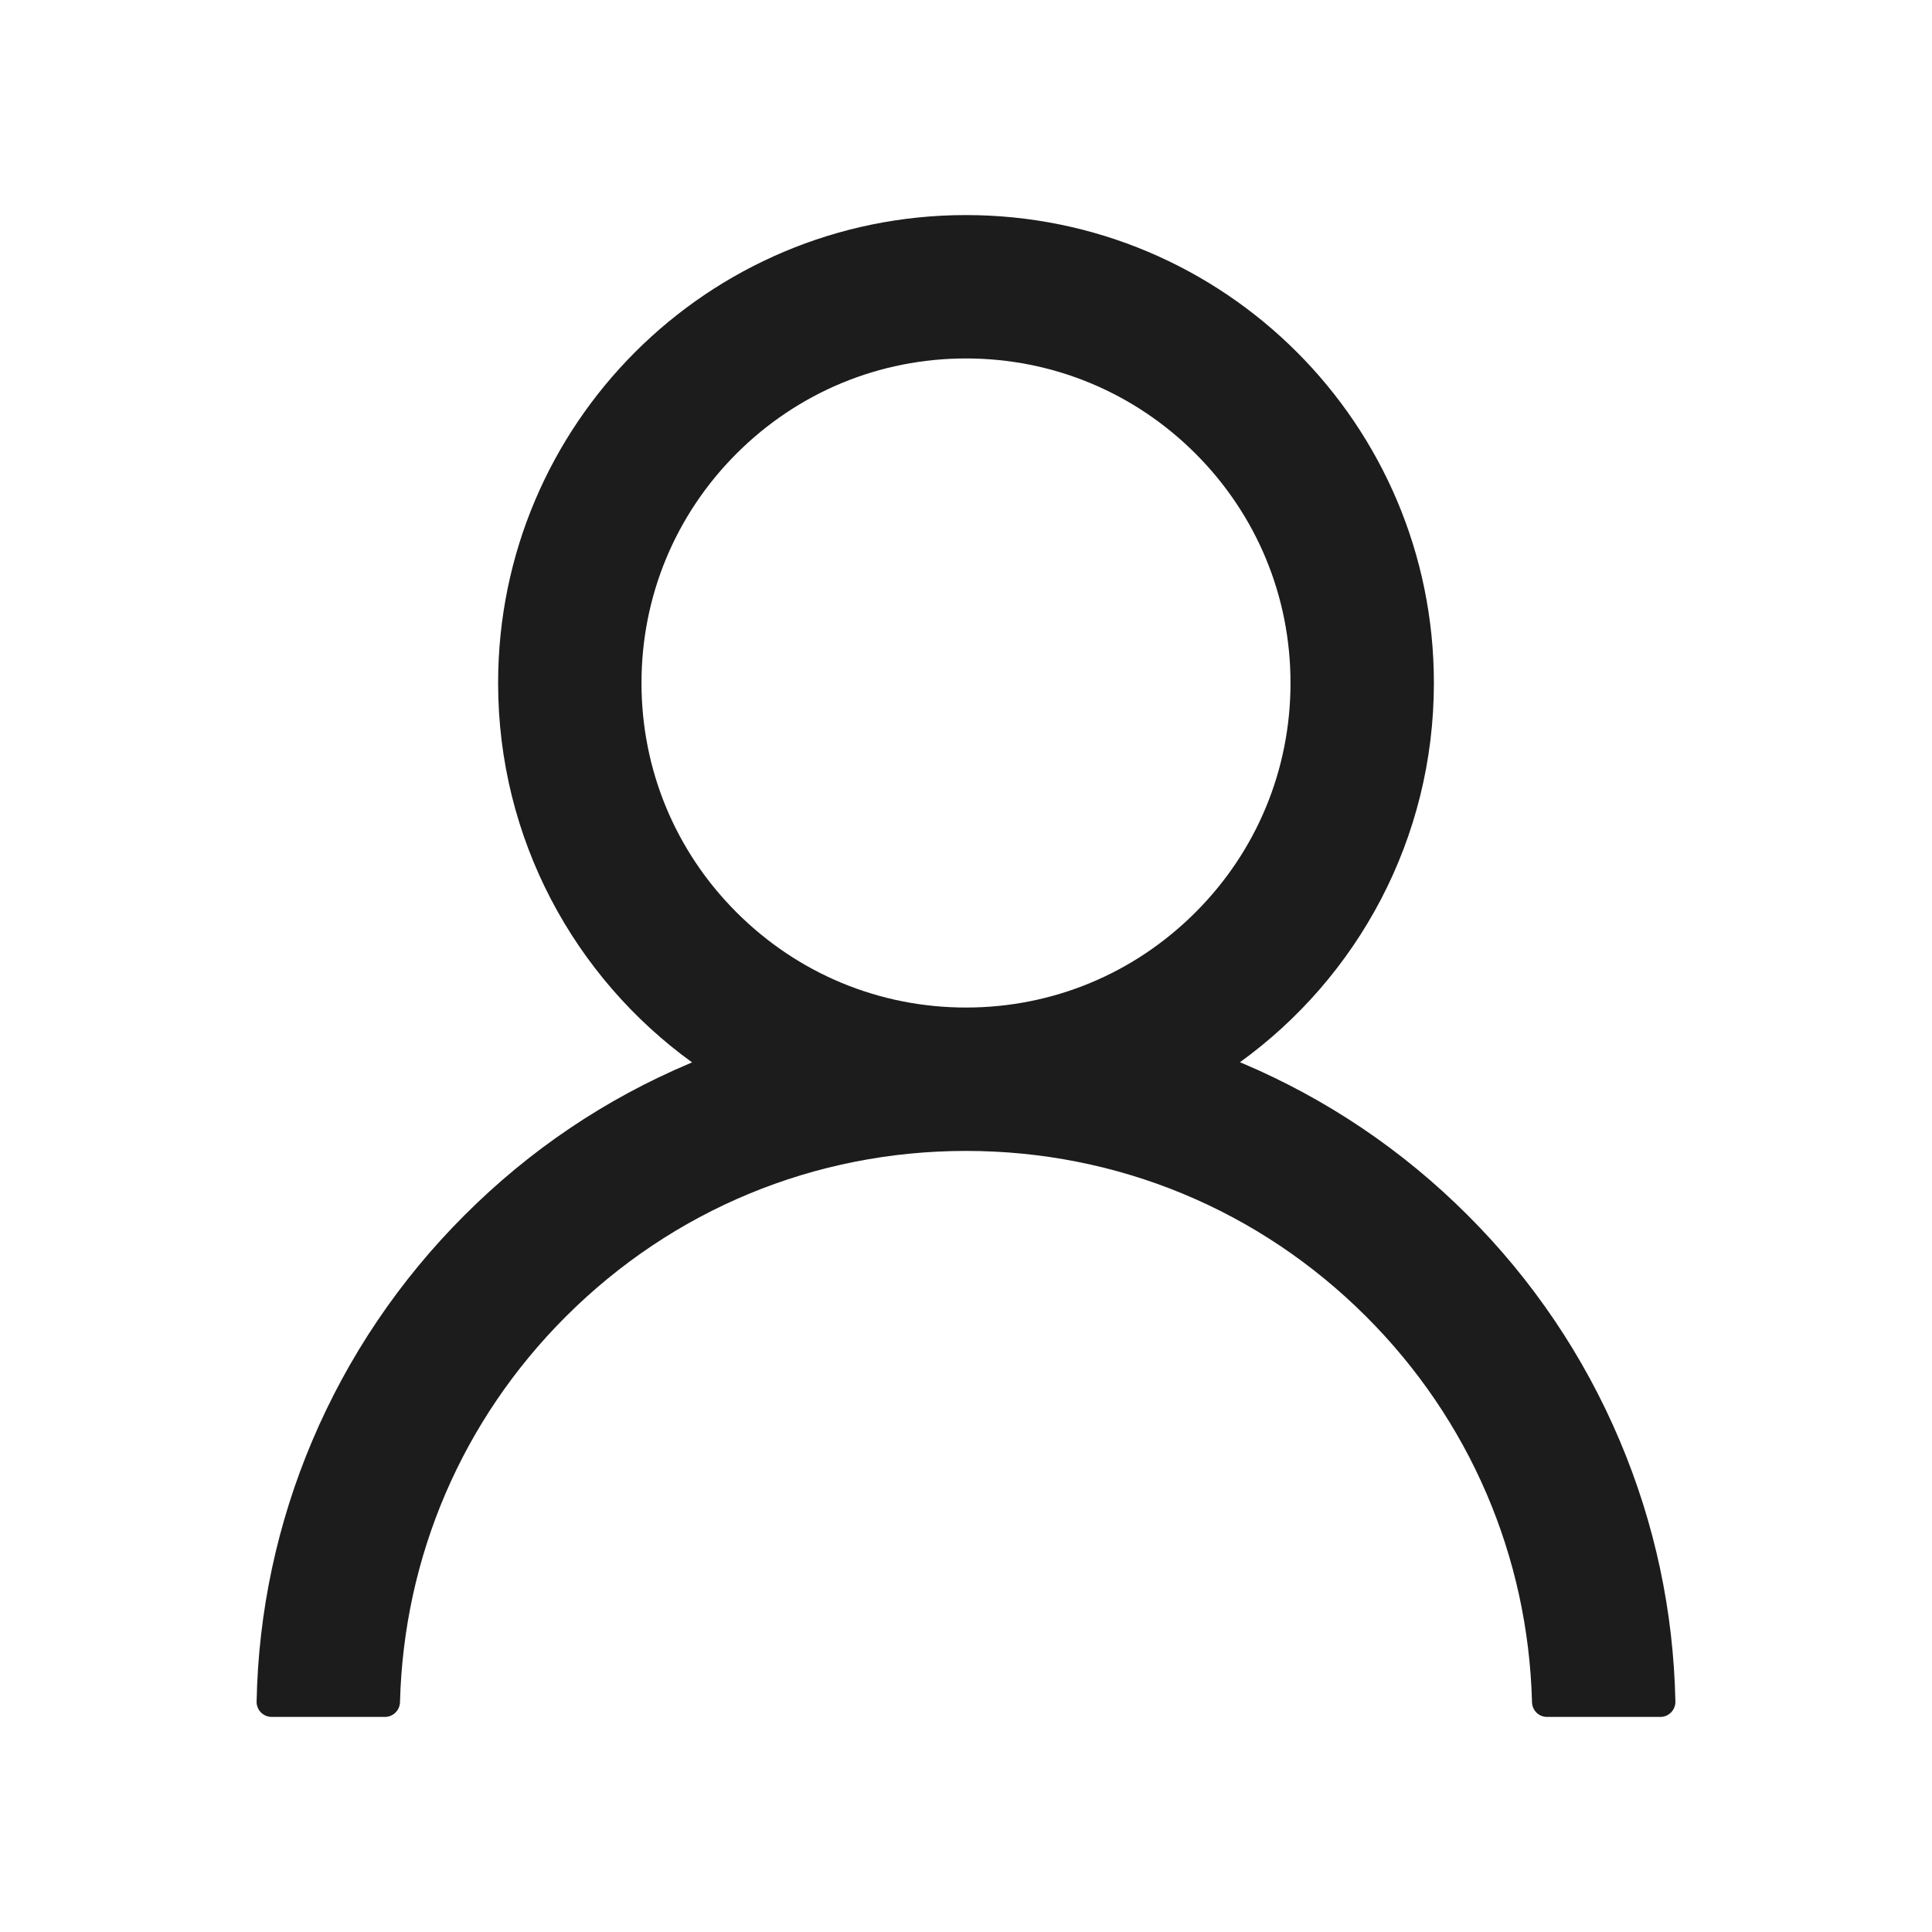
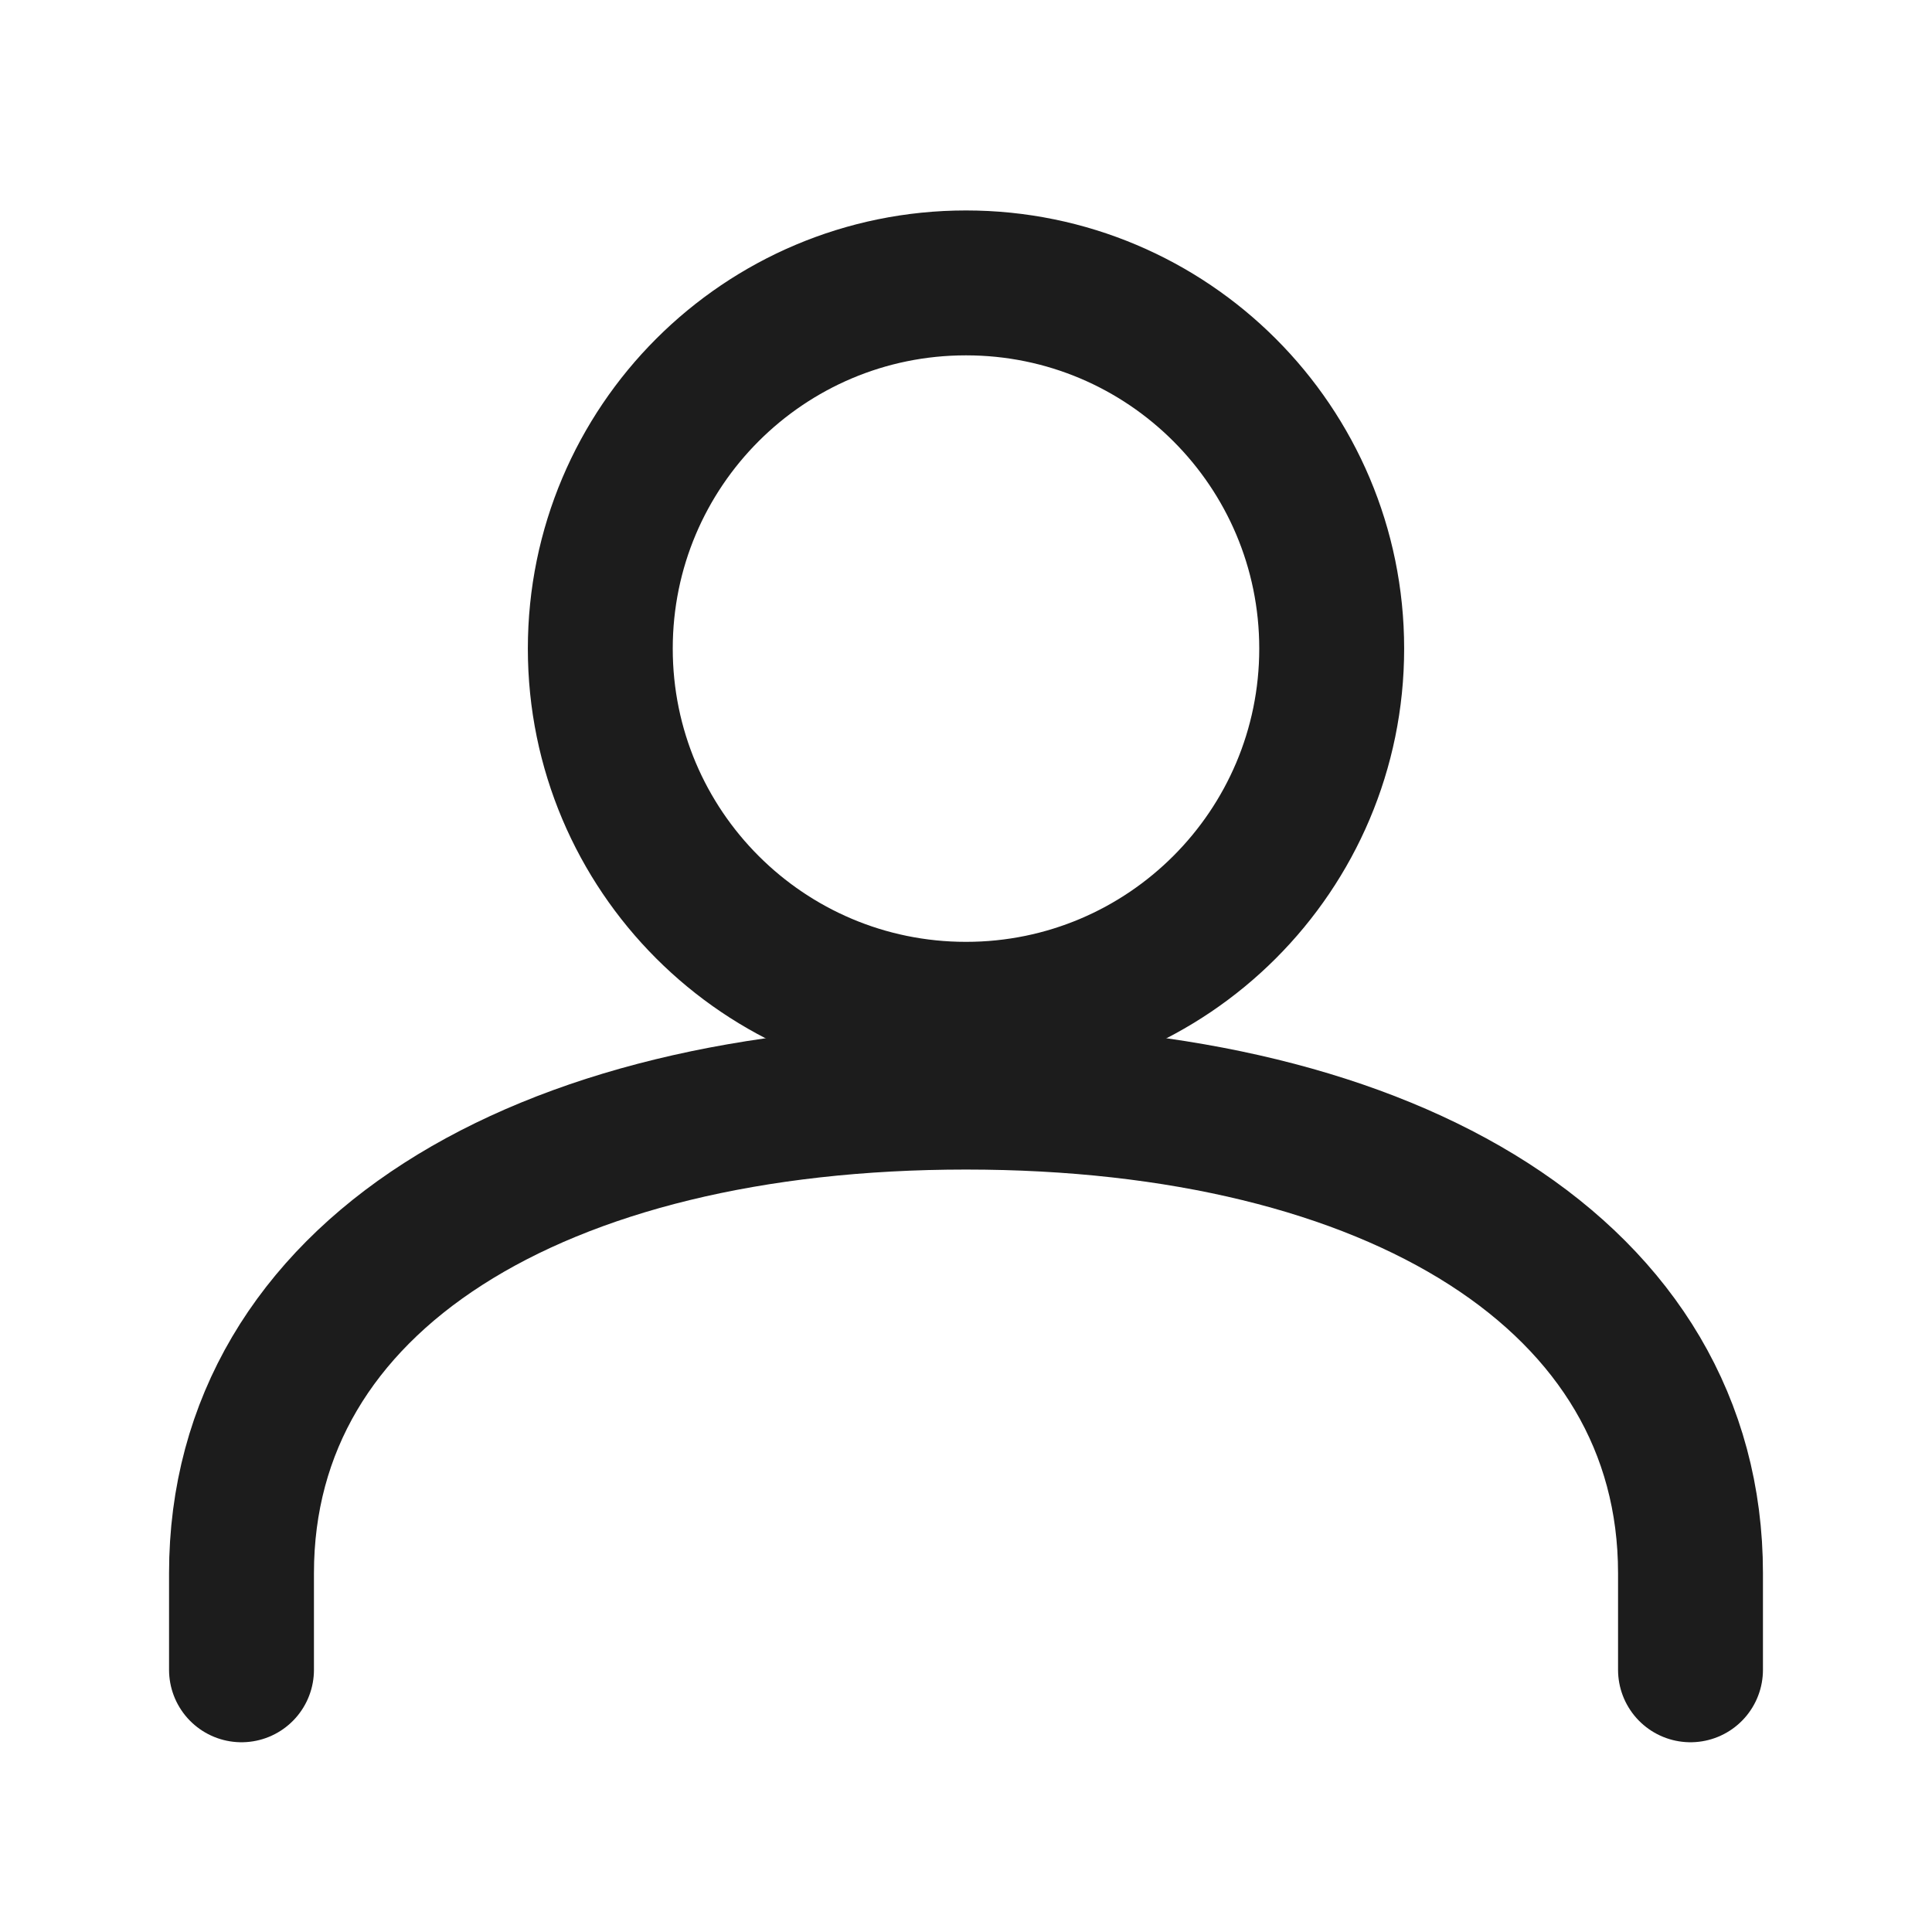
<svg xmlns="http://www.w3.org/2000/svg" width="28" height="28" viewBox="0 0 28 28" fill="none">
-   <path d="M23.475 20.88C22.959 19.658 22.21 18.548 21.271 17.612C20.334 16.673 19.224 15.925 18.003 15.408C17.992 15.403 17.981 15.4 17.97 15.395C19.674 14.164 20.781 12.16 20.781 9.898C20.781 6.152 17.746 3.117 14 3.117C10.254 3.117 7.219 6.152 7.219 9.898C7.219 12.16 8.326 14.164 10.03 15.397C10.019 15.403 10.008 15.405 9.997 15.411C8.772 15.928 7.673 16.669 6.729 17.615C5.791 18.552 5.042 19.661 4.525 20.882C4.018 22.078 3.744 23.36 3.719 24.659C3.718 24.688 3.723 24.717 3.734 24.744C3.744 24.771 3.76 24.796 3.781 24.817C3.801 24.838 3.826 24.854 3.853 24.866C3.879 24.877 3.908 24.883 3.938 24.883H5.578C5.698 24.883 5.794 24.787 5.797 24.669C5.852 22.559 6.699 20.582 8.198 19.083C9.748 17.533 11.807 16.68 14 16.68C16.193 16.68 18.252 17.533 19.802 19.083C21.301 20.582 22.148 22.559 22.203 24.669C22.206 24.79 22.302 24.883 22.422 24.883H24.062C24.092 24.883 24.121 24.877 24.148 24.866C24.174 24.854 24.199 24.838 24.219 24.817C24.239 24.796 24.256 24.771 24.266 24.744C24.277 24.717 24.282 24.688 24.281 24.659C24.254 23.352 23.983 22.08 23.475 20.88ZM14 14.602C12.745 14.602 11.564 14.112 10.675 13.223C9.786 12.335 9.297 11.153 9.297 9.898C9.297 8.643 9.786 7.462 10.675 6.573C11.564 5.685 12.745 5.195 14 5.195C15.255 5.195 16.436 5.685 17.325 6.573C18.214 7.462 18.703 8.643 18.703 9.898C18.703 11.153 18.214 12.335 17.325 13.223C16.436 14.112 15.255 14.602 14 14.602Z" fill="#1C1C1C" />
+   <circle cx="14" cy="9.4" r="5.3" stroke="#1C1C1C" stroke-width="2.1" />
+   <path d="M3.5 24.2V22.8C3.5 18.5 7.8 15.9 14 15.9C20.2 15.9 24.5 18.5 24.5 22.8V24.2" stroke="#1C1C1C" stroke-width="2.1" stroke-linecap="round" stroke-linejoin="round" />
</svg>
